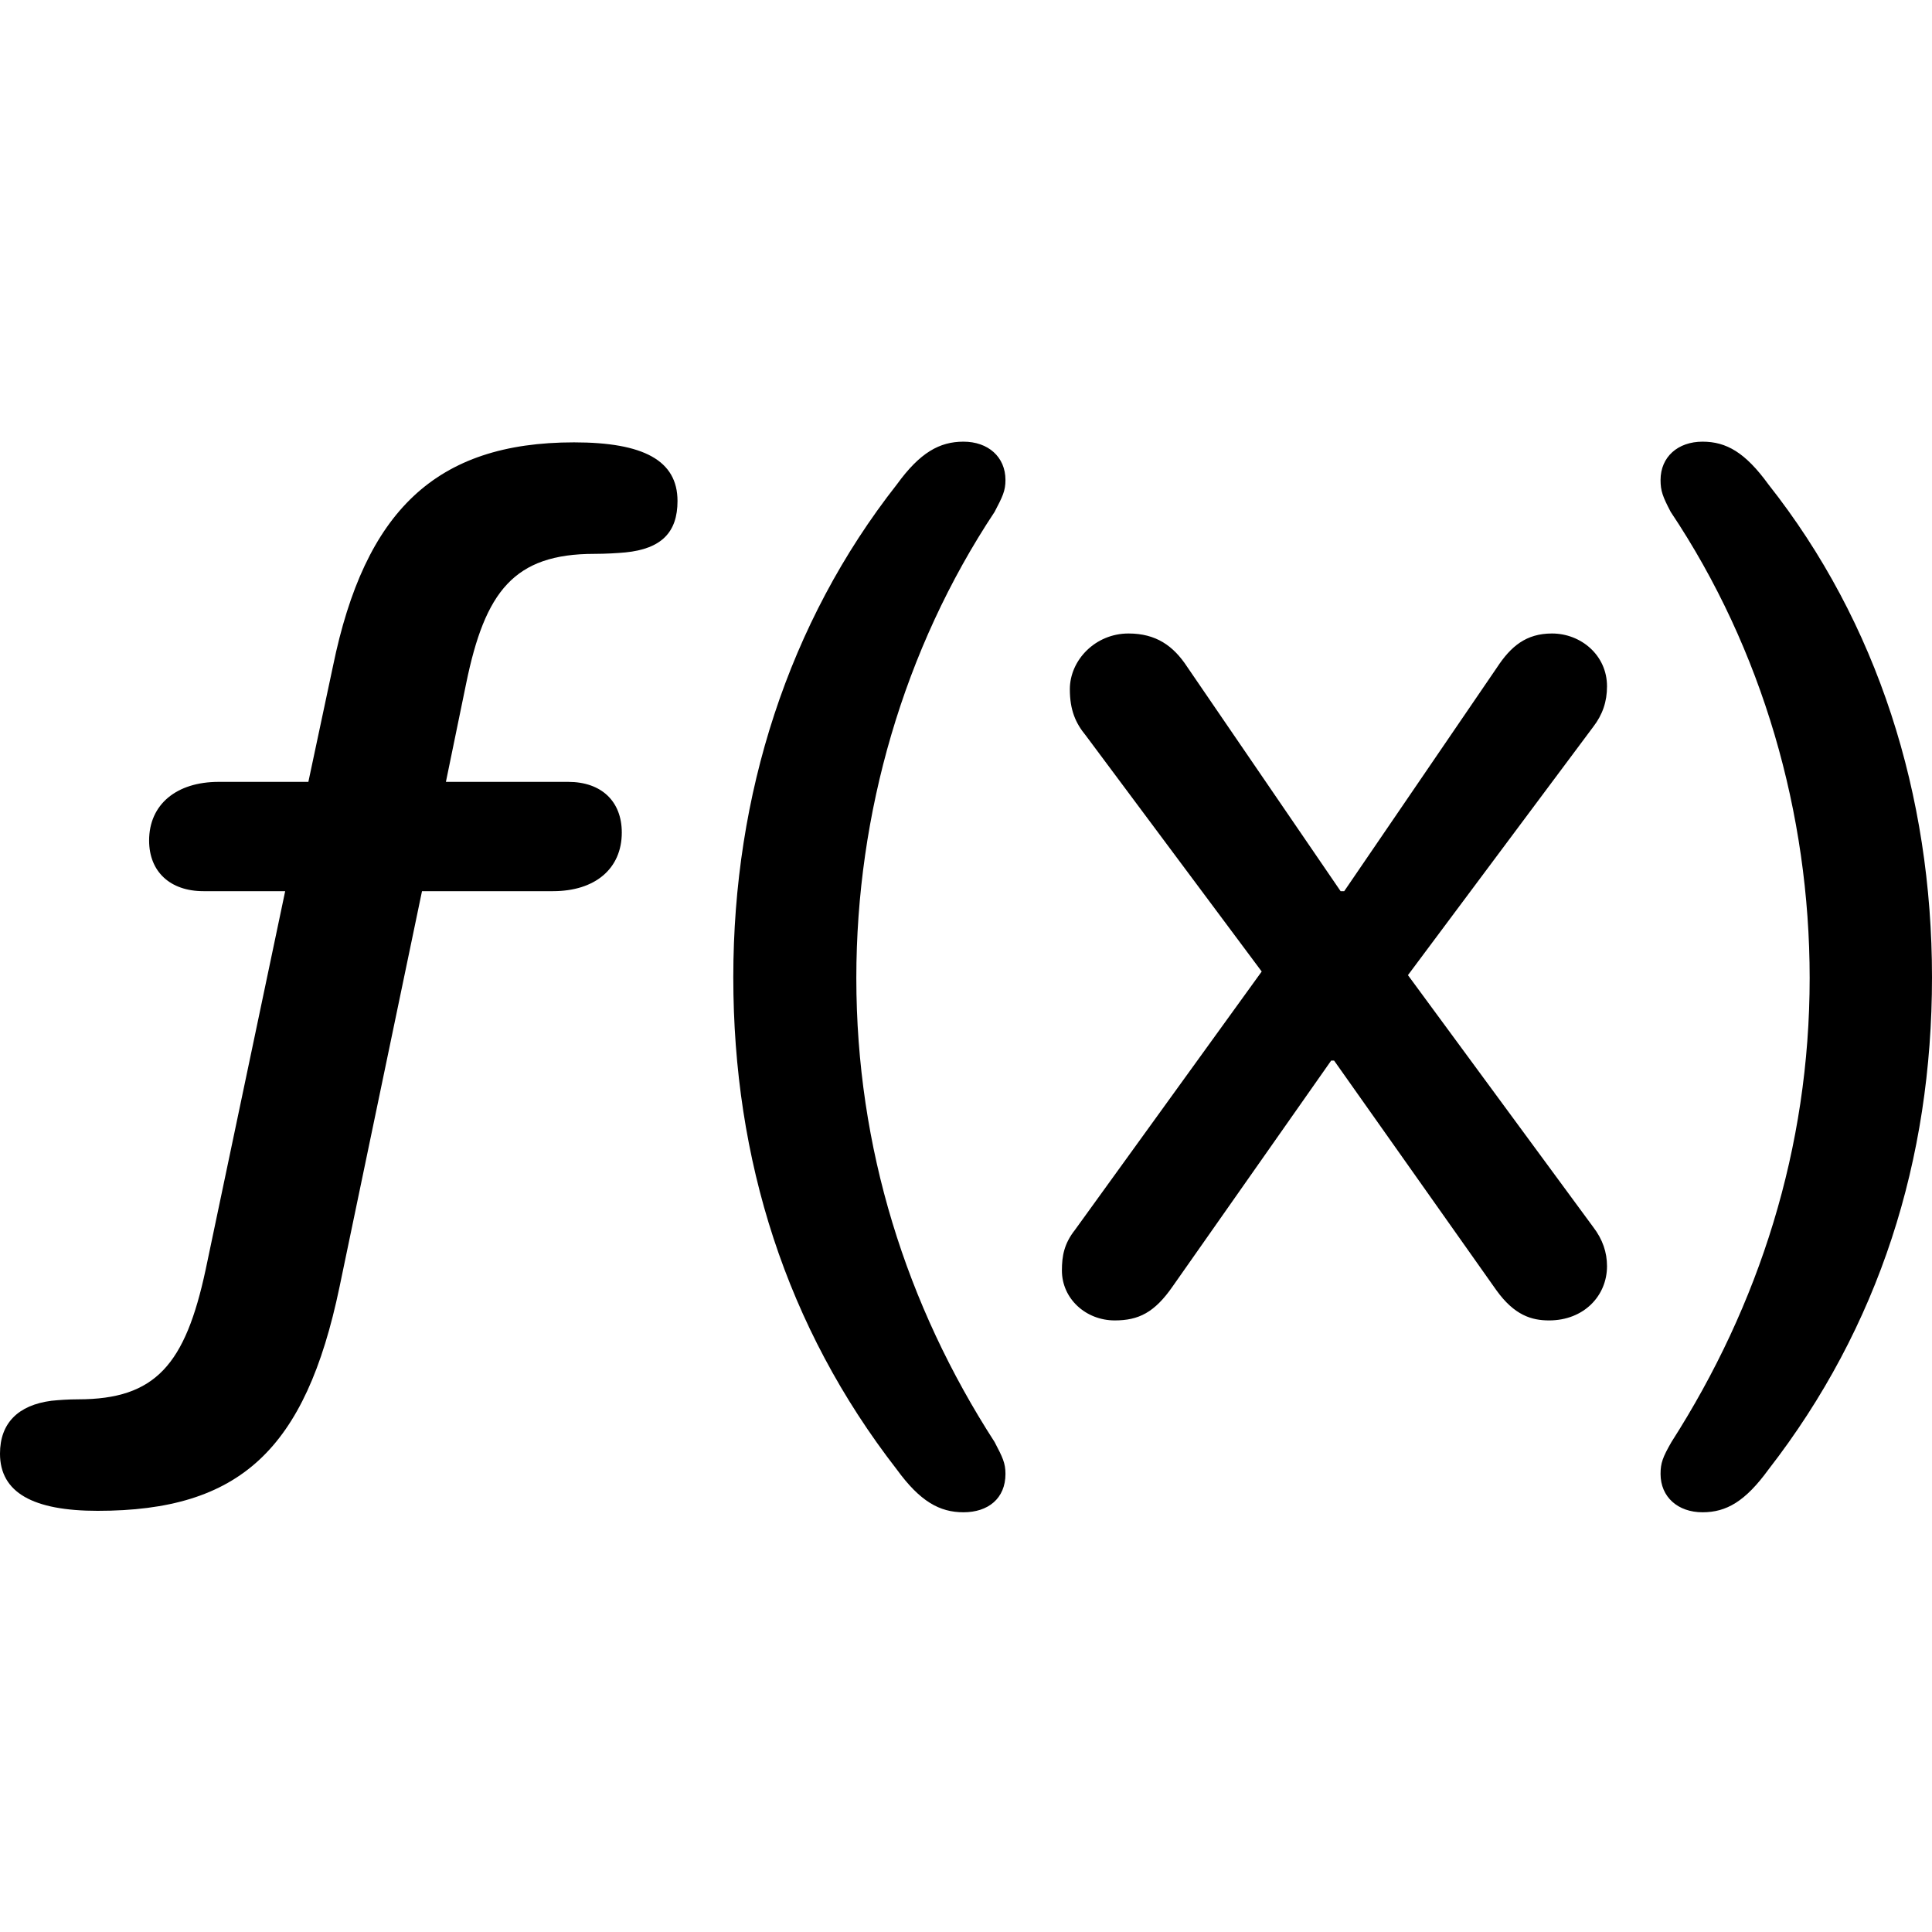
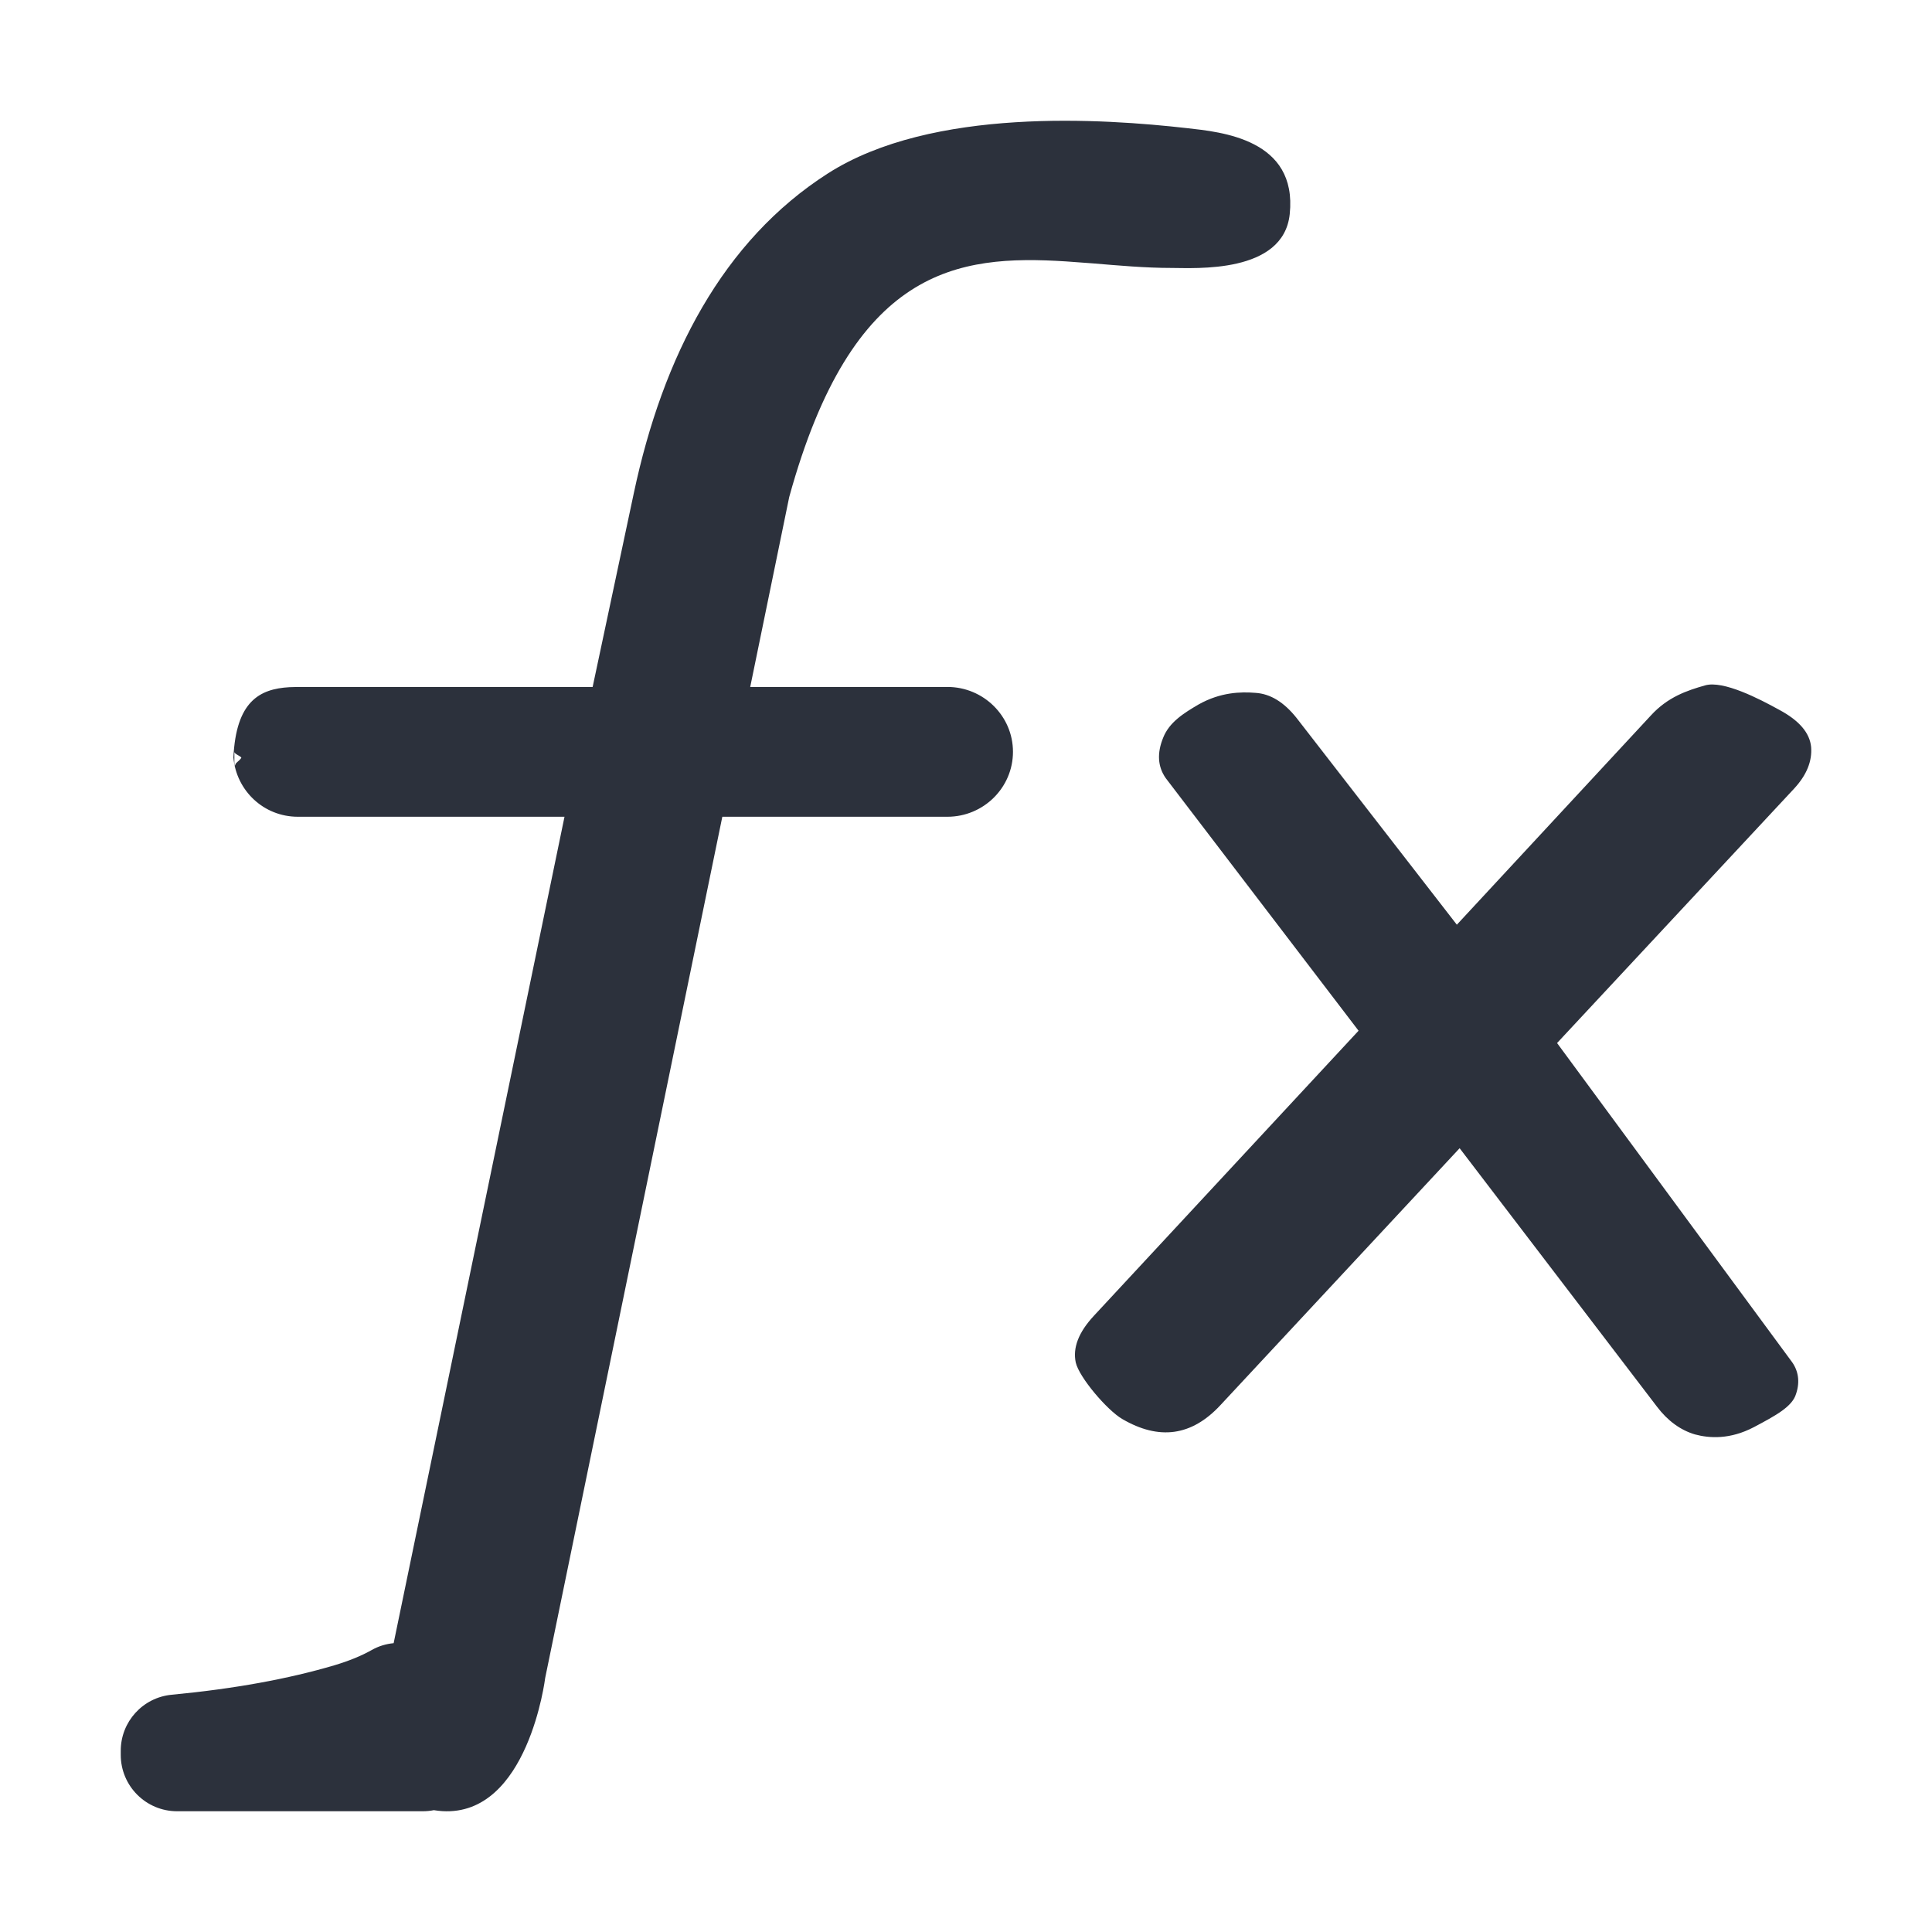
- <svg xmlns="http://www.w3.org/2000/svg" t="1642059003991" class="icon" viewBox="0 0 1024 1024" version="1.1" p-id="6131">
-   <path d="M510.665 801.536c13.038 0 22.254-7.296 22.254-20.334 0-5.76-1.536-8.832-5.76-16.896-46.811-72.503-73.289-155.758-73.289-245.925 0-87.095 24.942-174.19 73.289-247.077 4.206-8.046 5.76-11.118 5.76-16.878 0-12.288-9.216-20.334-22.254-20.334-12.672 0-23.04 5.742-35.291 22.638-57.563 73.271-86.711 164.571-86.711 261.266s27.995 185.307 86.693 260.901c12.288 16.878 22.638 22.638 35.291 22.638z m391.717 0c12.654 0 22.638-5.76 34.926-22.638C995.986 703.305 1024 614.693 1024 517.998c0-96.677-28.782-187.977-86.711-261.266-12.27-16.896-22.254-22.638-34.907-22.638-13.038 0-22.254 8.046-22.254 20.334 0 5.76 1.152 8.814 5.376 16.878 48.731 72.887 73.655 160 73.655 247.077 0 90.149-26.843 173.422-73.271 245.943-4.608 8.046-5.76 11.118-5.76 16.878 0 12.27 9.216 20.334 22.254 20.334z m-850.578-0.768c75.191 0 110.098-32.238 128.128-118.565l43.739-209.865h69.449c22.254 0 36.443-11.886 36.443-31.086 0-16.475-10.734-26.843-28.379-26.843h-64.841l10.734-52.169c9.984-48.731 25.326-68.681 67.913-68.681 6.144 0 12.27-0.384 16.494-0.768 19.2-1.92 27.611-10.752 27.611-27.246 0-21.486-18.011-31.086-54.857-31.086-73.271 0-110.866 36.462-127.744 118.565l-13.056 61.385H115.858c-22.235 0-36.827 11.886-36.827 31.086 0 16.494 11.136 26.843 28.782 26.843h43.337L108.983 673.006C98.194 723.255 82.469 741.669 41.435 741.669c-5.376 0-10.368 0.384-14.19 0.768-17.664 2.304-27.246 11.886-27.246 28.014 0 20.718 17.646 30.318 51.803 30.318z m539.045-100.919c12.654 0 21.102-4.206 30.683-18.03l84.023-119.698h1.536l85.943 121.618c9.6 13.44 18.798 16.11 28.014 16.11 18.414 0 30.702-13.038 30.702-28.763 0-7.296-2.304-14.19-7.314-20.718l-98.194-133.522 98.194-131.602c5.01-6.51 7.314-13.422 7.314-21.486 0-16.494-13.824-27.995-29.166-27.995-13.806 0-21.87 6.912-29.166 18.03l-80.951 118.546h-1.92l-81.335-118.93c-7.296-11.136-16.494-17.646-31.086-17.646-17.646 0-31.086 14.19-31.086 29.531 0 11.136 3.09 18.048 8.466 24.558l93.221 125.074-98.981 136.96c-5.76 7.314-6.912 13.824-6.912 21.504 0 14.958 12.672 26.459 28.014 26.459z" p-id="6132" />
+ <svg xmlns="http://www.w3.org/2000/svg" viewBox="0 0 16 16" version="1.1">
+   <g stroke="none" stroke-width="1" fill="none" fill-rule="evenodd">
+     <g id="fx">
+       <rect x="0" y="0" width="16" height="16" />
+       <path d="M6.855,1.437 C7.72,0.883 9.146,0.984 9.828,1.061 C10.114,1.093 10.746,1.151 10.681,1.773 C10.629,2.269 9.896,2.219 9.701,2.219 C9.485,2.219 9.266,2.199 9.048,2.181 L8.83,2.165 C7.924,2.107 7.059,2.218 6.536,4.116 L6.213,5.689 L7.846,5.689 C8.145,5.689 8.389,5.93 8.389,6.226 C8.389,6.523 8.145,6.764 7.846,6.764 L5.982,6.764 L4.515,13.896 C4.515,13.896 4.374,15.043 3.662,14.999 C3.638,14.997 3.615,14.995 3.593,14.991 C3.564,14.997 3.532,15 3.499,15 L1.467,15 C1.209,15 1,14.791 1,14.533 L1,14.501 C0.999,14.259 1.183,14.057 1.423,14.035 C1.94,13.986 2.388,13.904 2.77,13.791 C2.89,13.755 2.993,13.713 3.078,13.665 C3.136,13.632 3.198,13.614 3.26,13.608 L4.675,6.764 L2.467,6.764 C2.183,6.764 1.957,6.547 1.933,6.273 L1.945,6.342 L1.953,6.323 C1.967,6.307 1.99,6.293 1.999,6.274 C1.986,6.258 1.941,6.244 1.941,6.226 L1.941,6.319 L1.933,6.273 C1.955,5.811 2.147,5.705 2.397,5.691 L2.467,5.689 L4.908,5.689 L5.249,4.084 C5.49,2.948 5.987,1.993 6.855,1.437 Z M14.734,5.878 C14.901,5.967 14.988,6.07 14.999,6.187 C15.008,6.303 14.963,6.417 14.859,6.53 L12.895,8.638 L14.832,11.268 C14.893,11.346 14.909,11.441 14.874,11.544 C14.843,11.649 14.706,11.723 14.525,11.819 C14.328,11.922 14.158,11.912 14.036,11.879 C13.918,11.844 13.811,11.767 13.722,11.649 L12.088,9.509 L10.105,11.639 C9.868,11.893 9.599,11.93 9.293,11.751 C9.167,11.677 8.937,11.406 8.909,11.284 C8.883,11.162 8.932,11.034 9.058,10.898 L11.251,8.536 L9.654,6.444 C9.587,6.348 9.581,6.236 9.633,6.109 C9.683,5.982 9.801,5.907 9.928,5.833 C10.109,5.732 10.275,5.728 10.398,5.738 C10.522,5.746 10.634,5.816 10.737,5.945 L12.065,7.658 L13.672,5.925 C13.811,5.773 13.969,5.719 14.121,5.676 C14.272,5.633 14.571,5.788 14.734,5.878 Z" id="形状结合备份" fill="#2C313C" fill-rule="nonzero" />
+     </g>
+   </g>
</svg>
